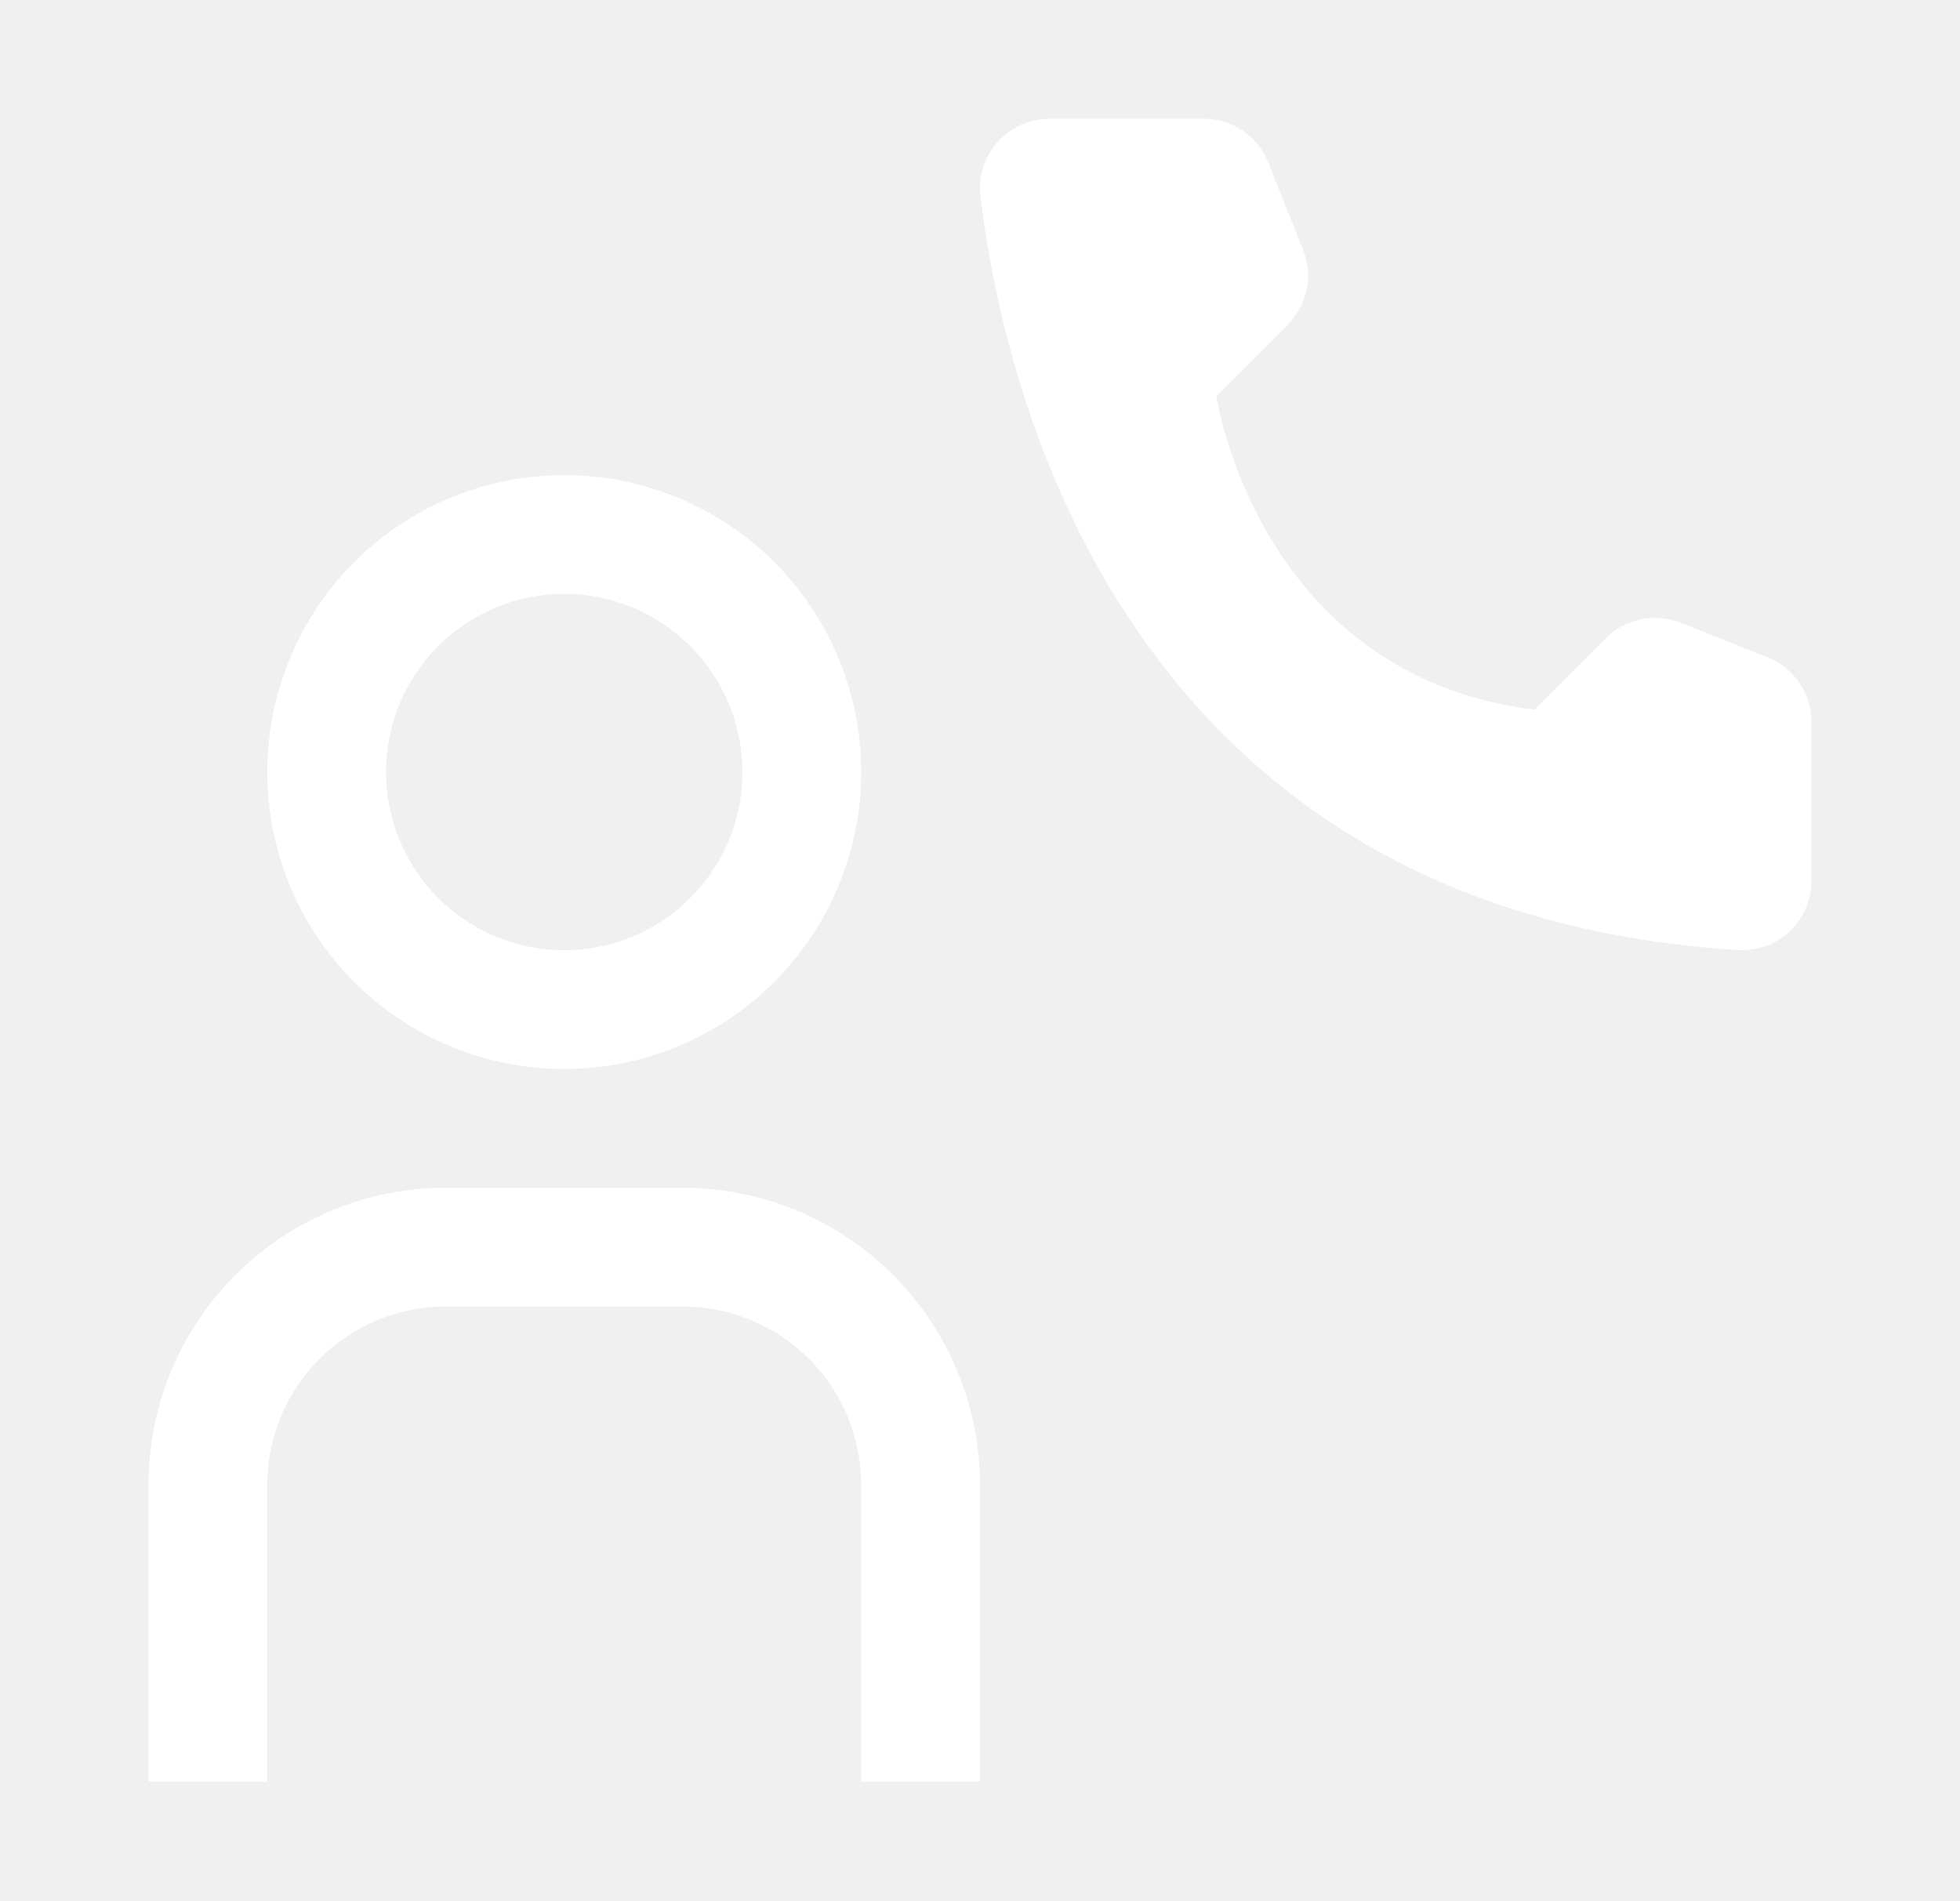
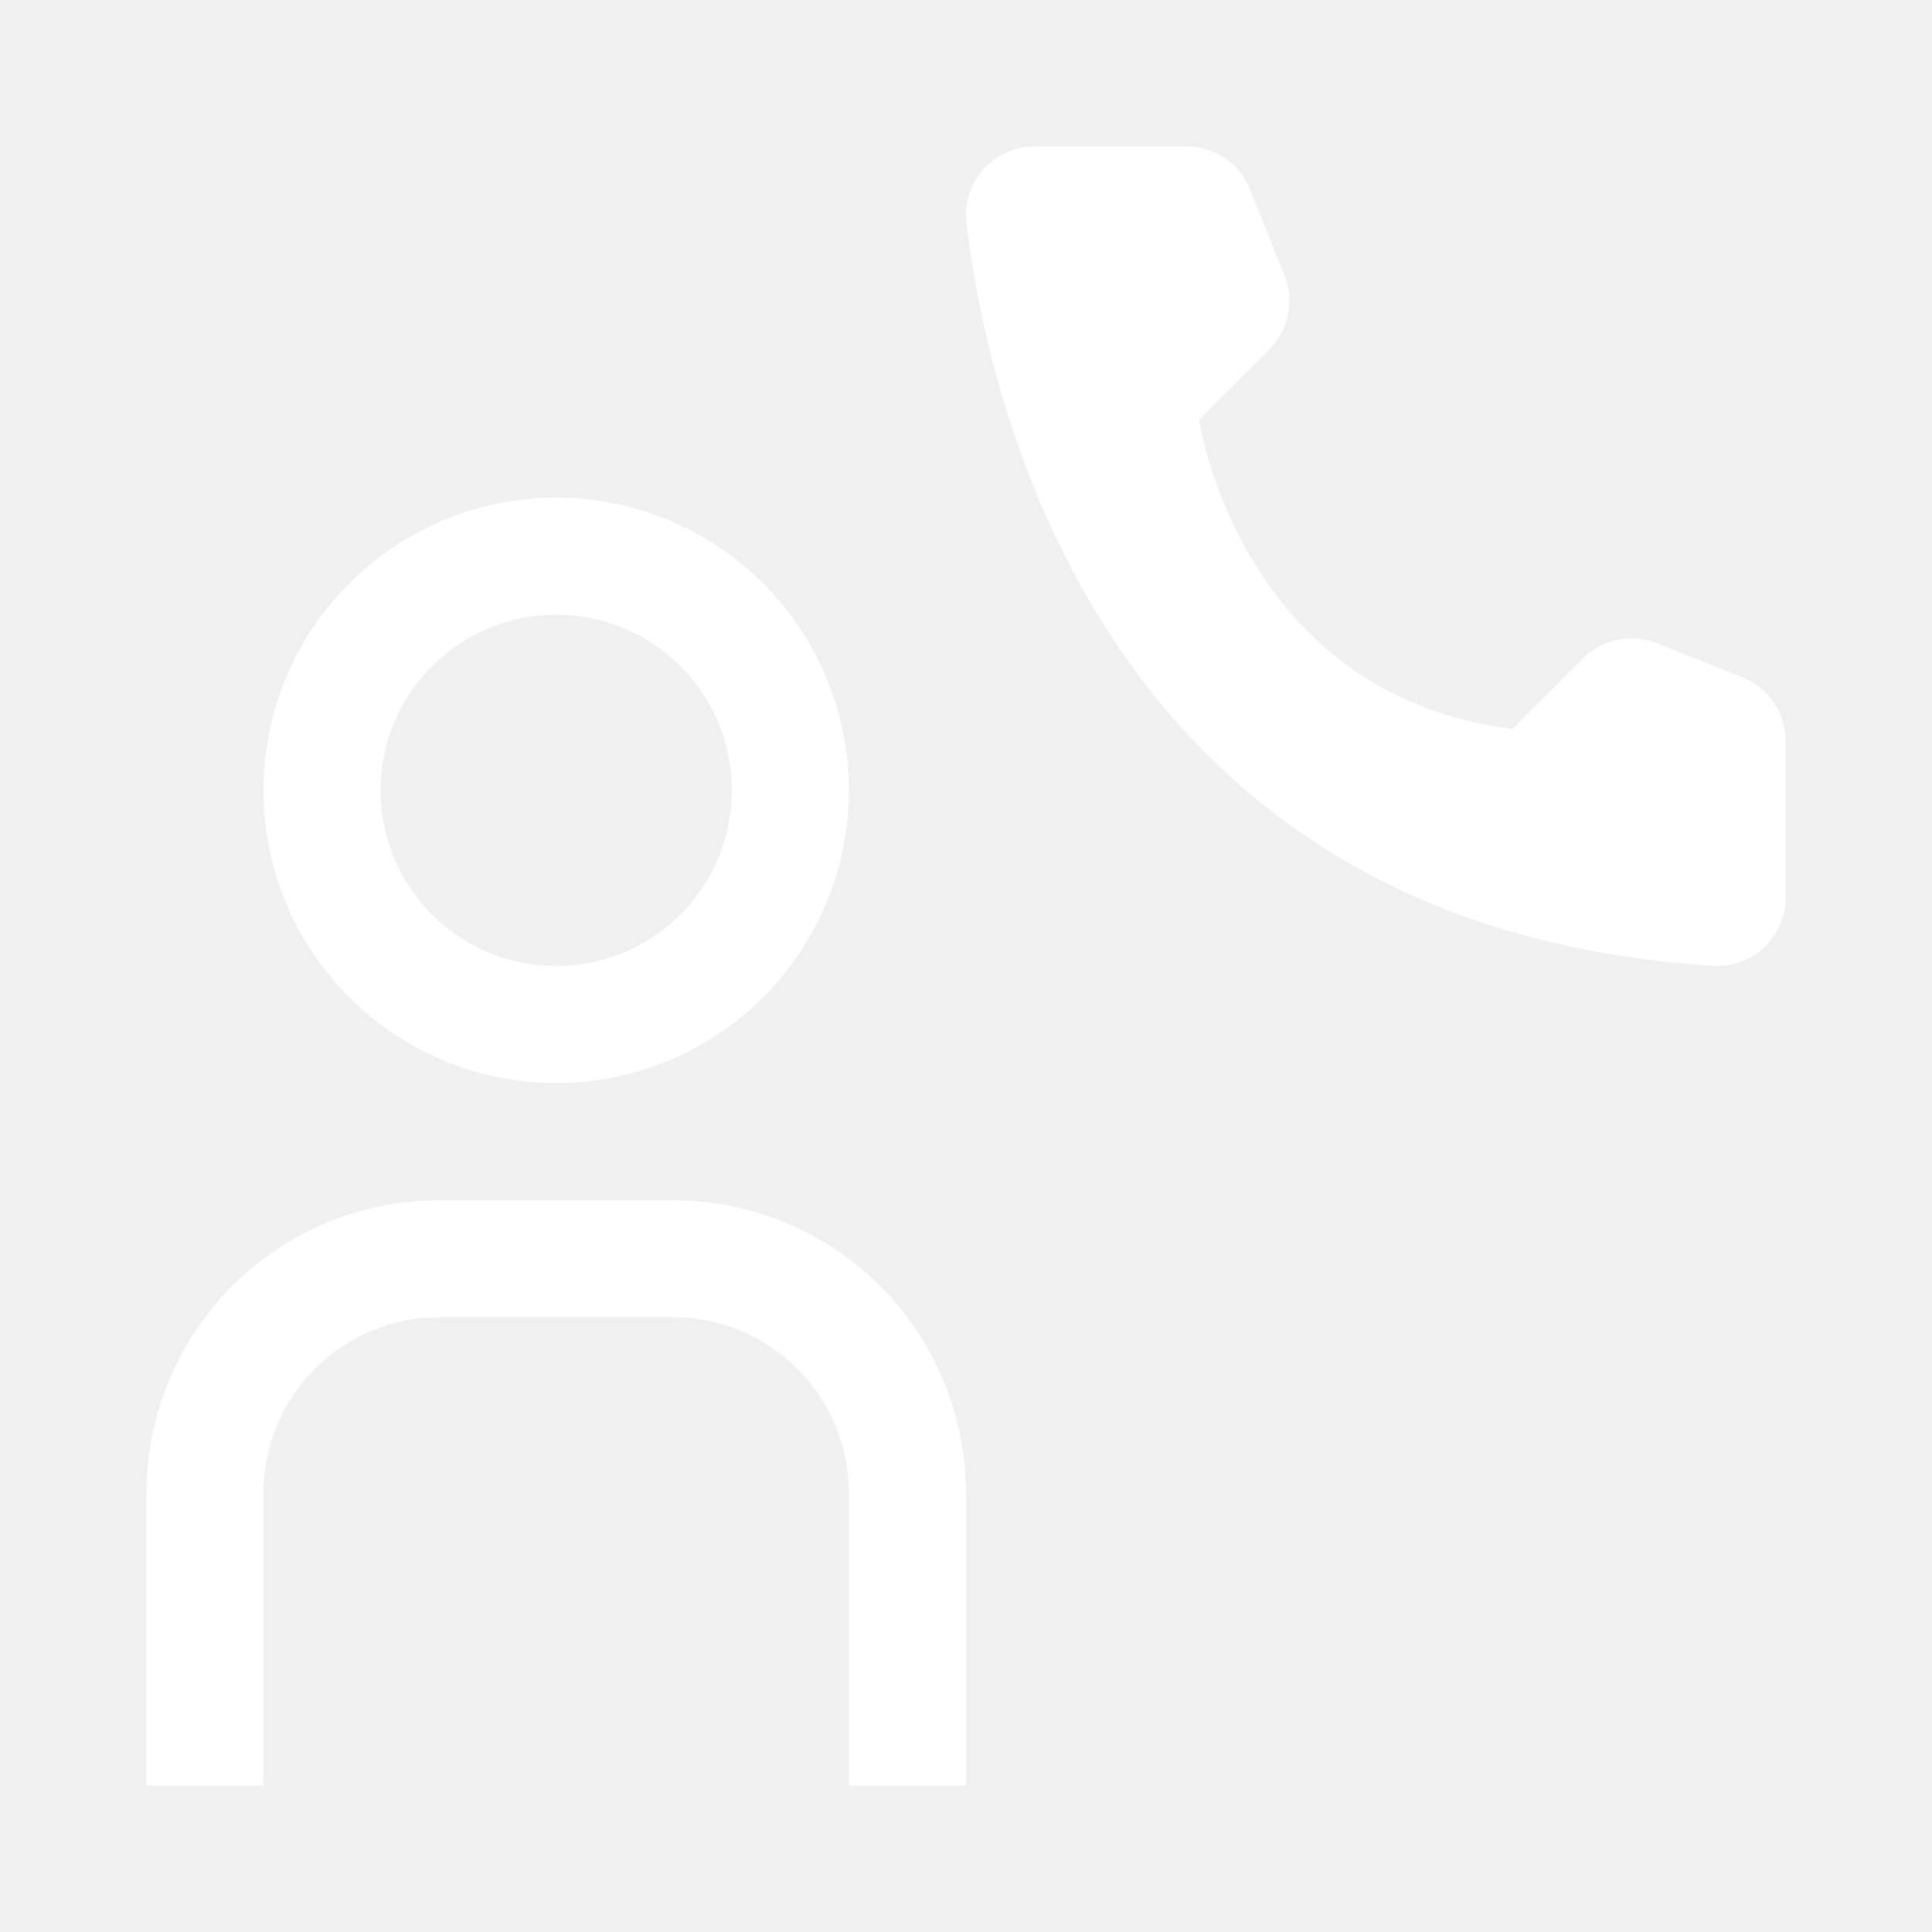
- <svg xmlns="http://www.w3.org/2000/svg" width="33" height="32" viewBox="0 0 33 32" fill="none">
-   <path d="M25.834 11.95L27.04 10.744C27.202 10.584 27.408 10.474 27.631 10.428C27.855 10.382 28.087 10.402 28.299 10.486L29.769 11.072C29.984 11.159 30.168 11.309 30.298 11.5C30.428 11.692 30.498 11.918 30.5 12.15V14.842C30.497 15.152 30.372 15.447 30.151 15.665C29.93 15.882 29.633 16.002 29.323 16L29.273 15.998C18.977 15.358 16.9 6.636 16.507 3.298C16.49 3.146 16.503 2.991 16.546 2.844C16.589 2.697 16.66 2.559 16.756 2.439C16.852 2.319 16.97 2.22 17.105 2.146C17.239 2.072 17.387 2.025 17.539 2.008C17.584 2.003 17.63 2 17.675 2H20.275C20.507 2.001 20.733 2.071 20.925 2.201C21.117 2.332 21.265 2.517 21.351 2.732L21.938 4.202C22.024 4.414 22.046 4.646 22.001 4.87C21.956 5.094 21.846 5.3 21.685 5.462L20.479 6.668C20.479 6.668 21.173 11.368 25.834 11.95V11.95ZM16.5 30H14.5V25C14.499 24.205 14.183 23.442 13.62 22.88C13.058 22.317 12.295 22.001 11.5 22H7.5C6.705 22.001 5.942 22.317 5.38 22.88C4.817 23.442 4.501 24.205 4.5 25V30H2.5V25C2.502 23.674 3.029 22.404 3.966 21.466C4.904 20.529 6.174 20.002 7.5 20H11.5C12.826 20.002 14.096 20.529 15.034 21.466C15.971 22.404 16.498 23.674 16.5 25V30ZM9.5 10C10.093 10 10.673 10.176 11.167 10.506C11.66 10.835 12.045 11.304 12.272 11.852C12.499 12.4 12.558 13.003 12.442 13.585C12.327 14.167 12.041 14.702 11.621 15.121C11.202 15.541 10.667 15.827 10.085 15.942C9.503 16.058 8.9 15.999 8.352 15.772C7.804 15.545 7.335 15.16 7.006 14.667C6.676 14.173 6.5 13.593 6.5 13C6.5 12.204 6.816 11.441 7.379 10.879C7.941 10.316 8.704 10 9.5 10M9.5 8C8.511 8 7.544 8.293 6.722 8.843C5.9 9.392 5.259 10.173 4.881 11.087C4.502 12 4.403 13.005 4.596 13.976C4.789 14.945 5.265 15.836 5.964 16.535C6.664 17.235 7.555 17.711 8.525 17.904C9.494 18.097 10.5 17.998 11.413 17.619C12.327 17.241 13.108 16.6 13.657 15.778C14.207 14.956 14.5 13.989 14.5 13C14.5 12.343 14.371 11.693 14.119 11.087C13.868 10.48 13.5 9.929 13.036 9.464C12.571 9 12.02 8.632 11.413 8.381C10.807 8.129 10.157 8 9.5 8V8Z" fill="white" />
+ <svg xmlns="http://www.w3.org/2000/svg" width="33" height="33" viewBox="0 0 33 33" fill="none">
+   <path d="M25.834 12.45L27.04 11.244C27.202 11.084 27.408 10.974 27.631 10.928C27.855 10.882 28.087 10.902 28.299 10.986L29.769 11.572C29.984 11.659 30.168 11.809 30.298 12C30.428 12.192 30.498 12.418 30.5 12.65V15.342C30.497 15.652 30.372 15.947 30.151 16.165C29.93 16.382 29.633 16.502 29.323 16.5L29.273 16.498C18.977 15.858 16.9 7.136 16.507 3.798C16.49 3.646 16.503 3.491 16.546 3.344C16.589 3.197 16.66 3.059 16.756 2.939C16.852 2.819 16.97 2.72 17.105 2.646C17.239 2.572 17.387 2.525 17.539 2.508C17.584 2.503 17.63 2.5 17.675 2.5H20.275C20.507 2.501 20.733 2.571 20.925 2.701C21.117 2.832 21.265 3.017 21.351 3.232L21.938 4.702C22.024 4.914 22.046 5.146 22.001 5.37C21.956 5.594 21.846 5.8 21.685 5.962L20.479 7.168C20.479 7.168 21.173 11.868 25.834 12.45V12.45ZM16.5 30.5H14.5V25.5C14.499 24.705 14.183 23.942 13.62 23.38C13.058 22.817 12.295 22.501 11.5 22.5H7.5C6.705 22.501 5.942 22.817 5.38 23.38C4.817 23.942 4.501 24.705 4.5 25.5V30.5H2.5V25.5C2.502 24.174 3.029 22.904 3.966 21.966C4.904 21.029 6.174 20.502 7.5 20.5H11.5C12.826 20.502 14.096 21.029 15.034 21.966C15.971 22.904 16.498 24.174 16.5 25.5V30.5ZM9.5 10.5C10.093 10.5 10.673 10.676 11.167 11.006C11.66 11.335 12.045 11.804 12.272 12.352C12.499 12.9 12.558 13.503 12.442 14.085C12.327 14.667 12.041 15.202 11.621 15.621C11.202 16.041 10.667 16.327 10.085 16.442C9.503 16.558 8.9 16.499 8.352 16.272C7.804 16.045 7.335 15.66 7.006 15.167C6.676 14.673 6.5 14.093 6.5 13.5C6.5 12.704 6.816 11.941 7.379 11.379C7.941 10.816 8.704 10.5 9.5 10.5M9.5 8.5C8.511 8.5 7.544 8.793 6.722 9.343C5.9 9.892 5.259 10.673 4.881 11.587C4.502 12.5 4.403 13.505 4.596 14.476C4.789 15.445 5.265 16.336 5.964 17.035C6.664 17.735 7.555 18.211 8.525 18.404C9.494 18.597 10.5 18.498 11.413 18.119C12.327 17.741 13.108 17.1 13.657 16.278C14.207 15.456 14.5 14.489 14.5 13.5C14.5 12.843 14.371 12.193 14.119 11.587C13.868 10.98 13.5 10.429 13.036 9.964C12.571 9.5 12.02 9.132 11.413 8.881C10.807 8.629 10.157 8.5 9.5 8.5V8.5Z" fill="white" />
</svg>
